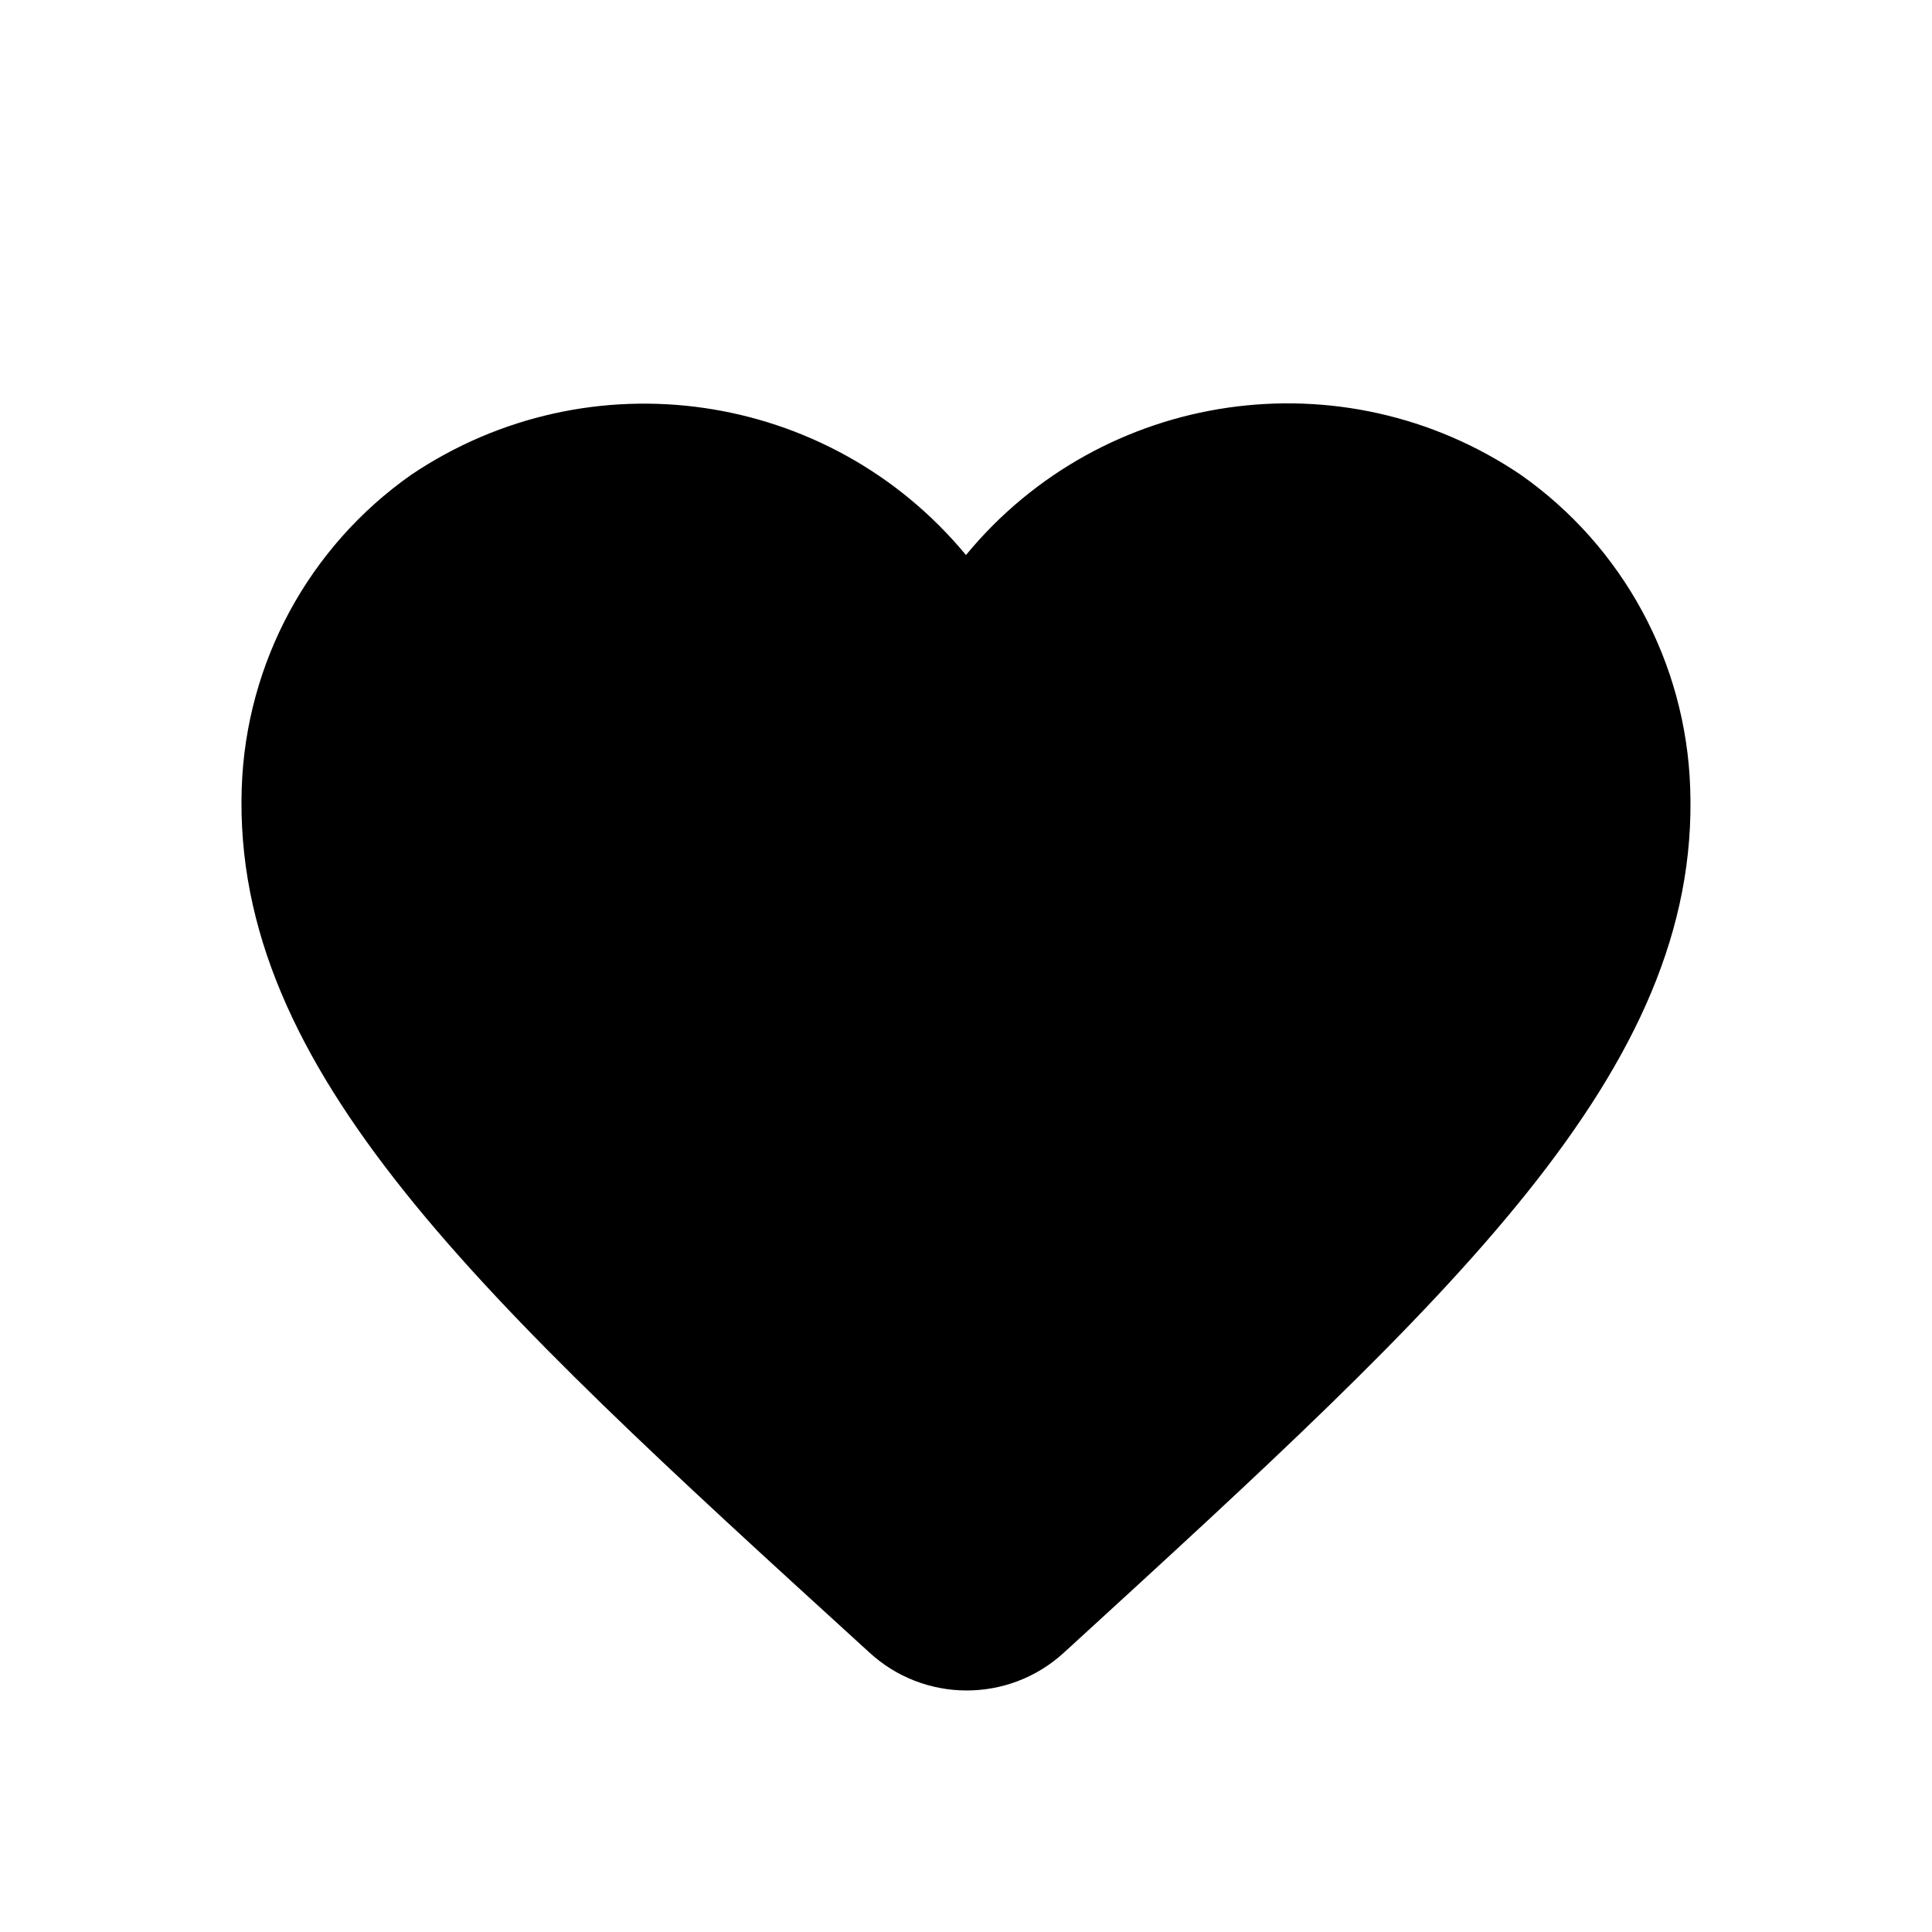
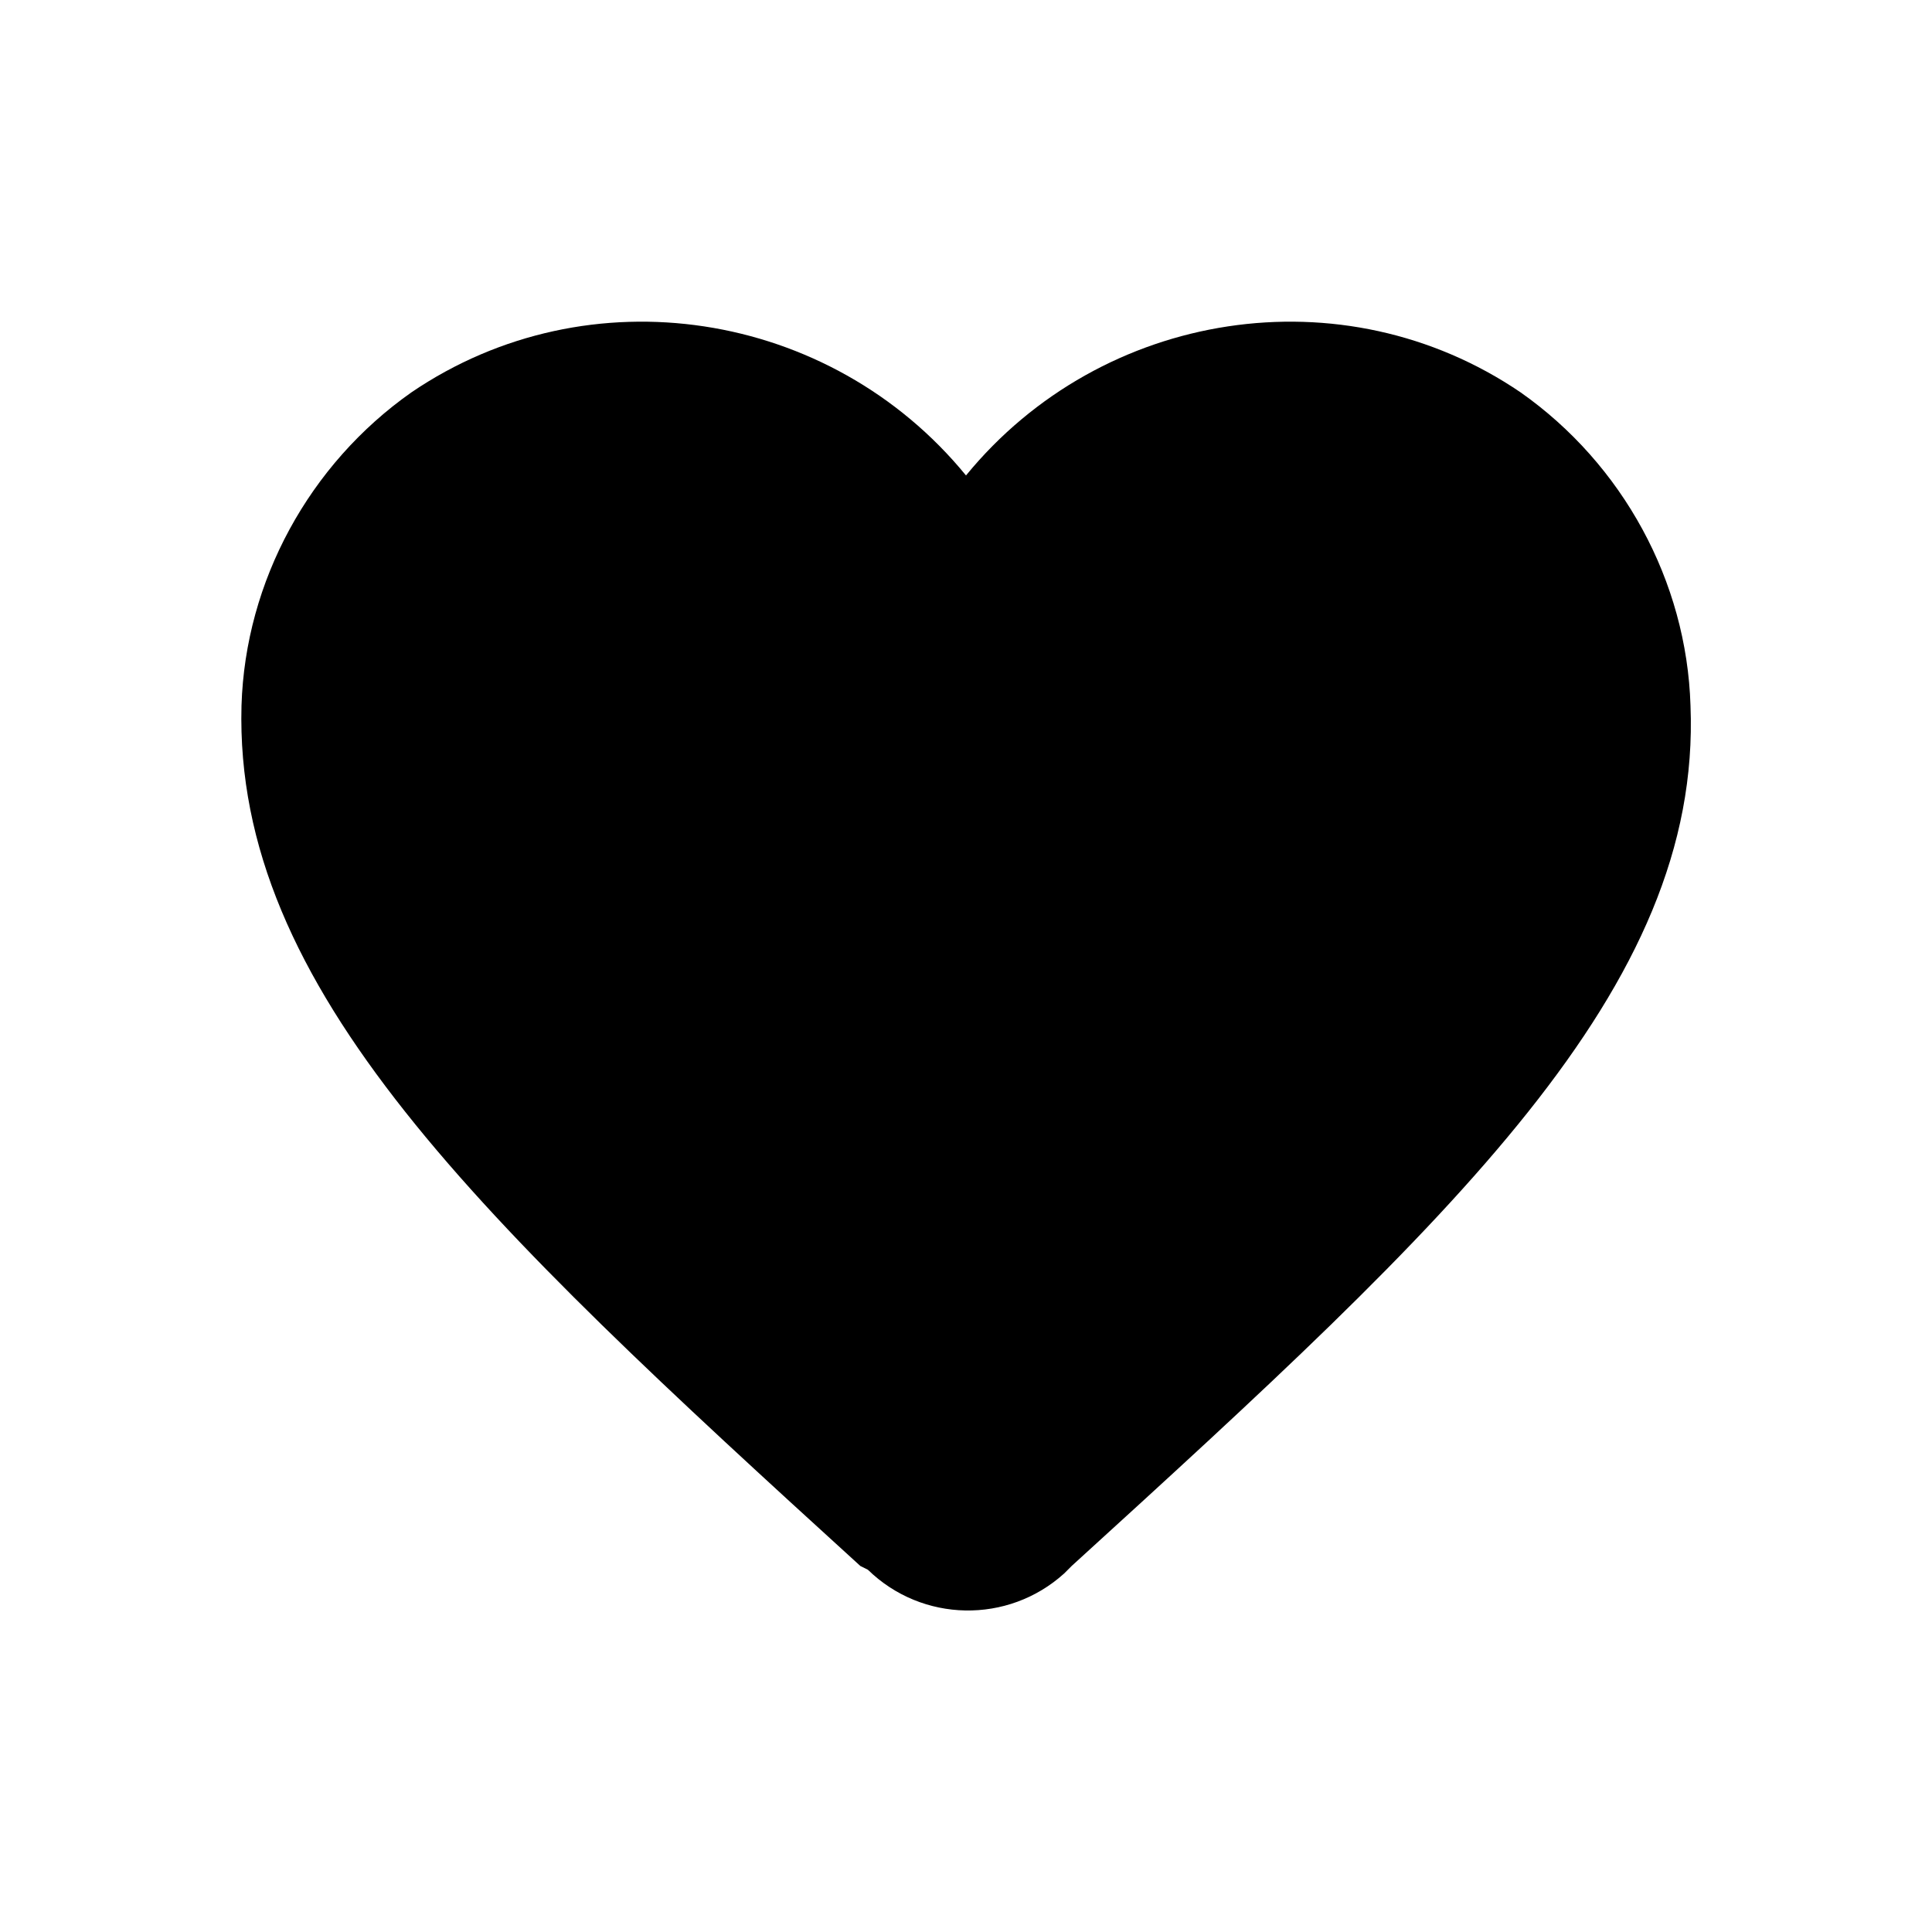
<svg xmlns="http://www.w3.org/2000/svg" viewBox="0 0 512 512">
-   <path d="M281.9 438.01a38.09 38.09 0 0 1-51.62-.19l-2.12-1.93C127.4 344 61.57 283.86 64.06 208.8a105.8 105.8 0 0 1 44.92-82.98 110.63 110.63 0 0 1 147.01 21.27 110.43 110.43 0 0 1 147.02-21.27 105.8 105.8 0 0 1 44.91 82.98c2.69 75.05-63.33 135.2-164.1 227.46l-1.92 1.74z" />
+   <path d="M282 417a38 38 0 01-52-1l-2-1C127 323 62 262 64 187c1-33 18-64 45-83 47-32 111-22 147 22 36-44 100-54 147-22 27 19 44 50 45 83 3 75-63 136-164 228l-2 2z" />
</svg>
